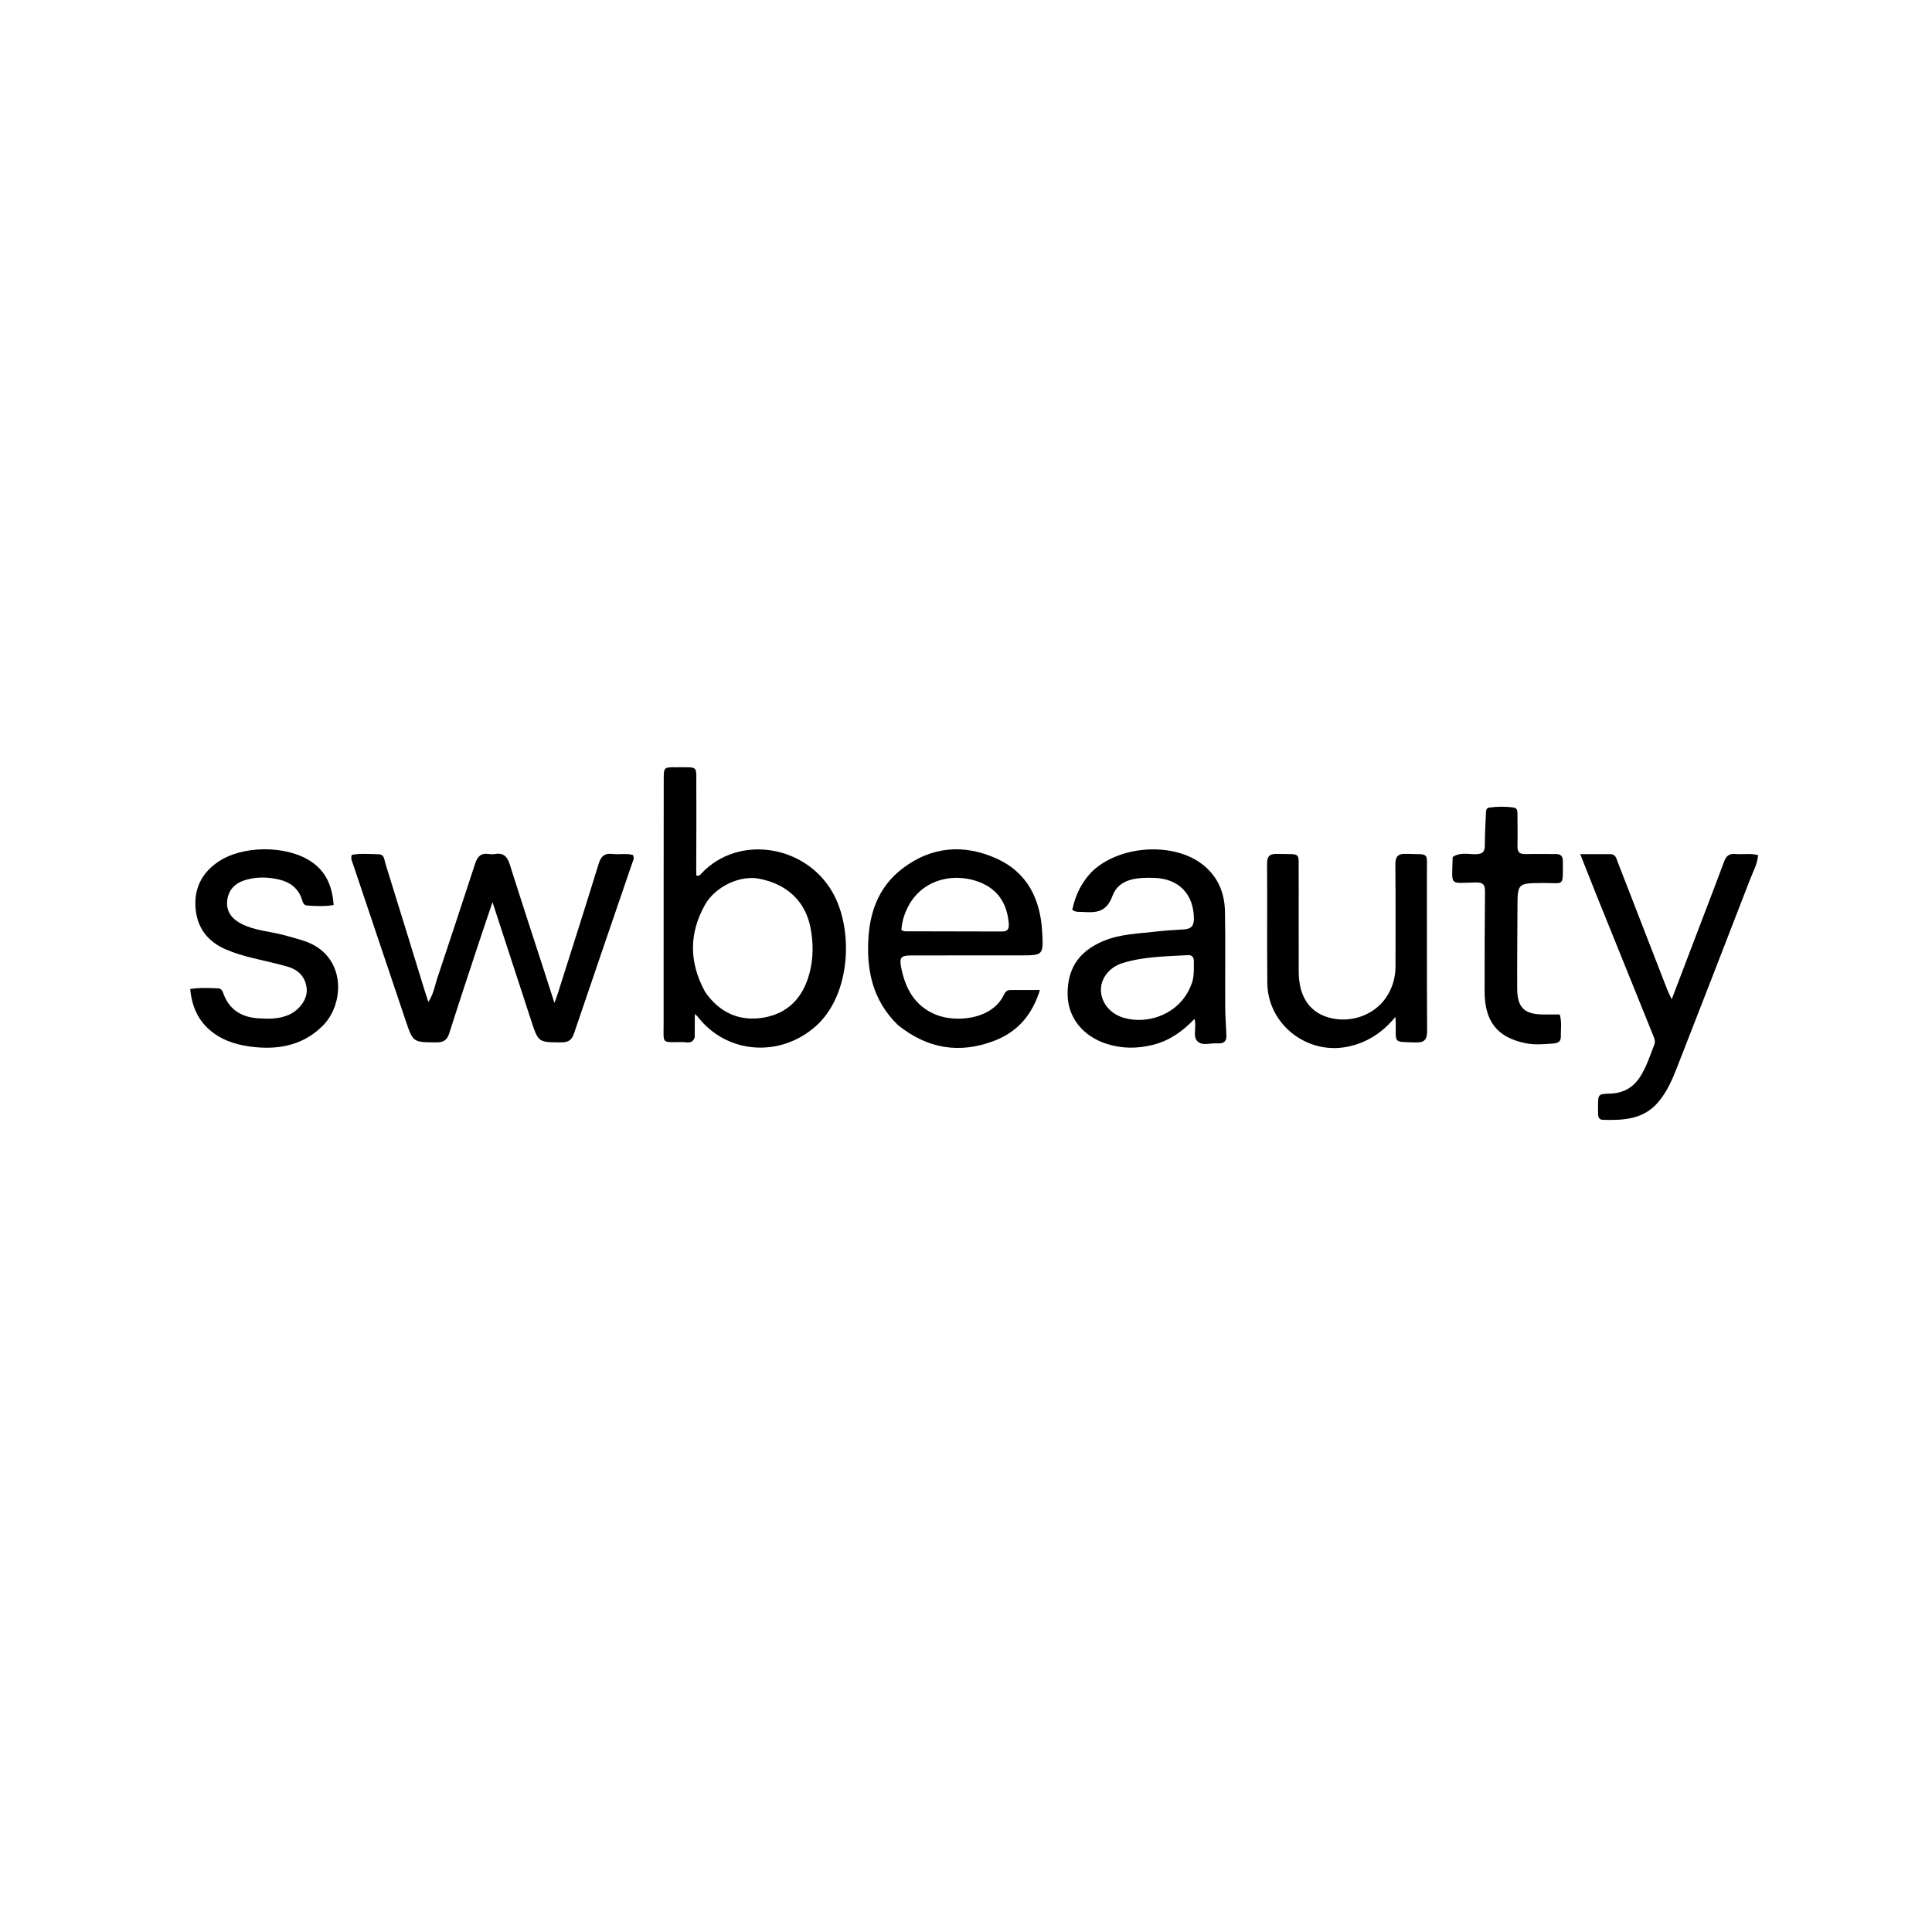
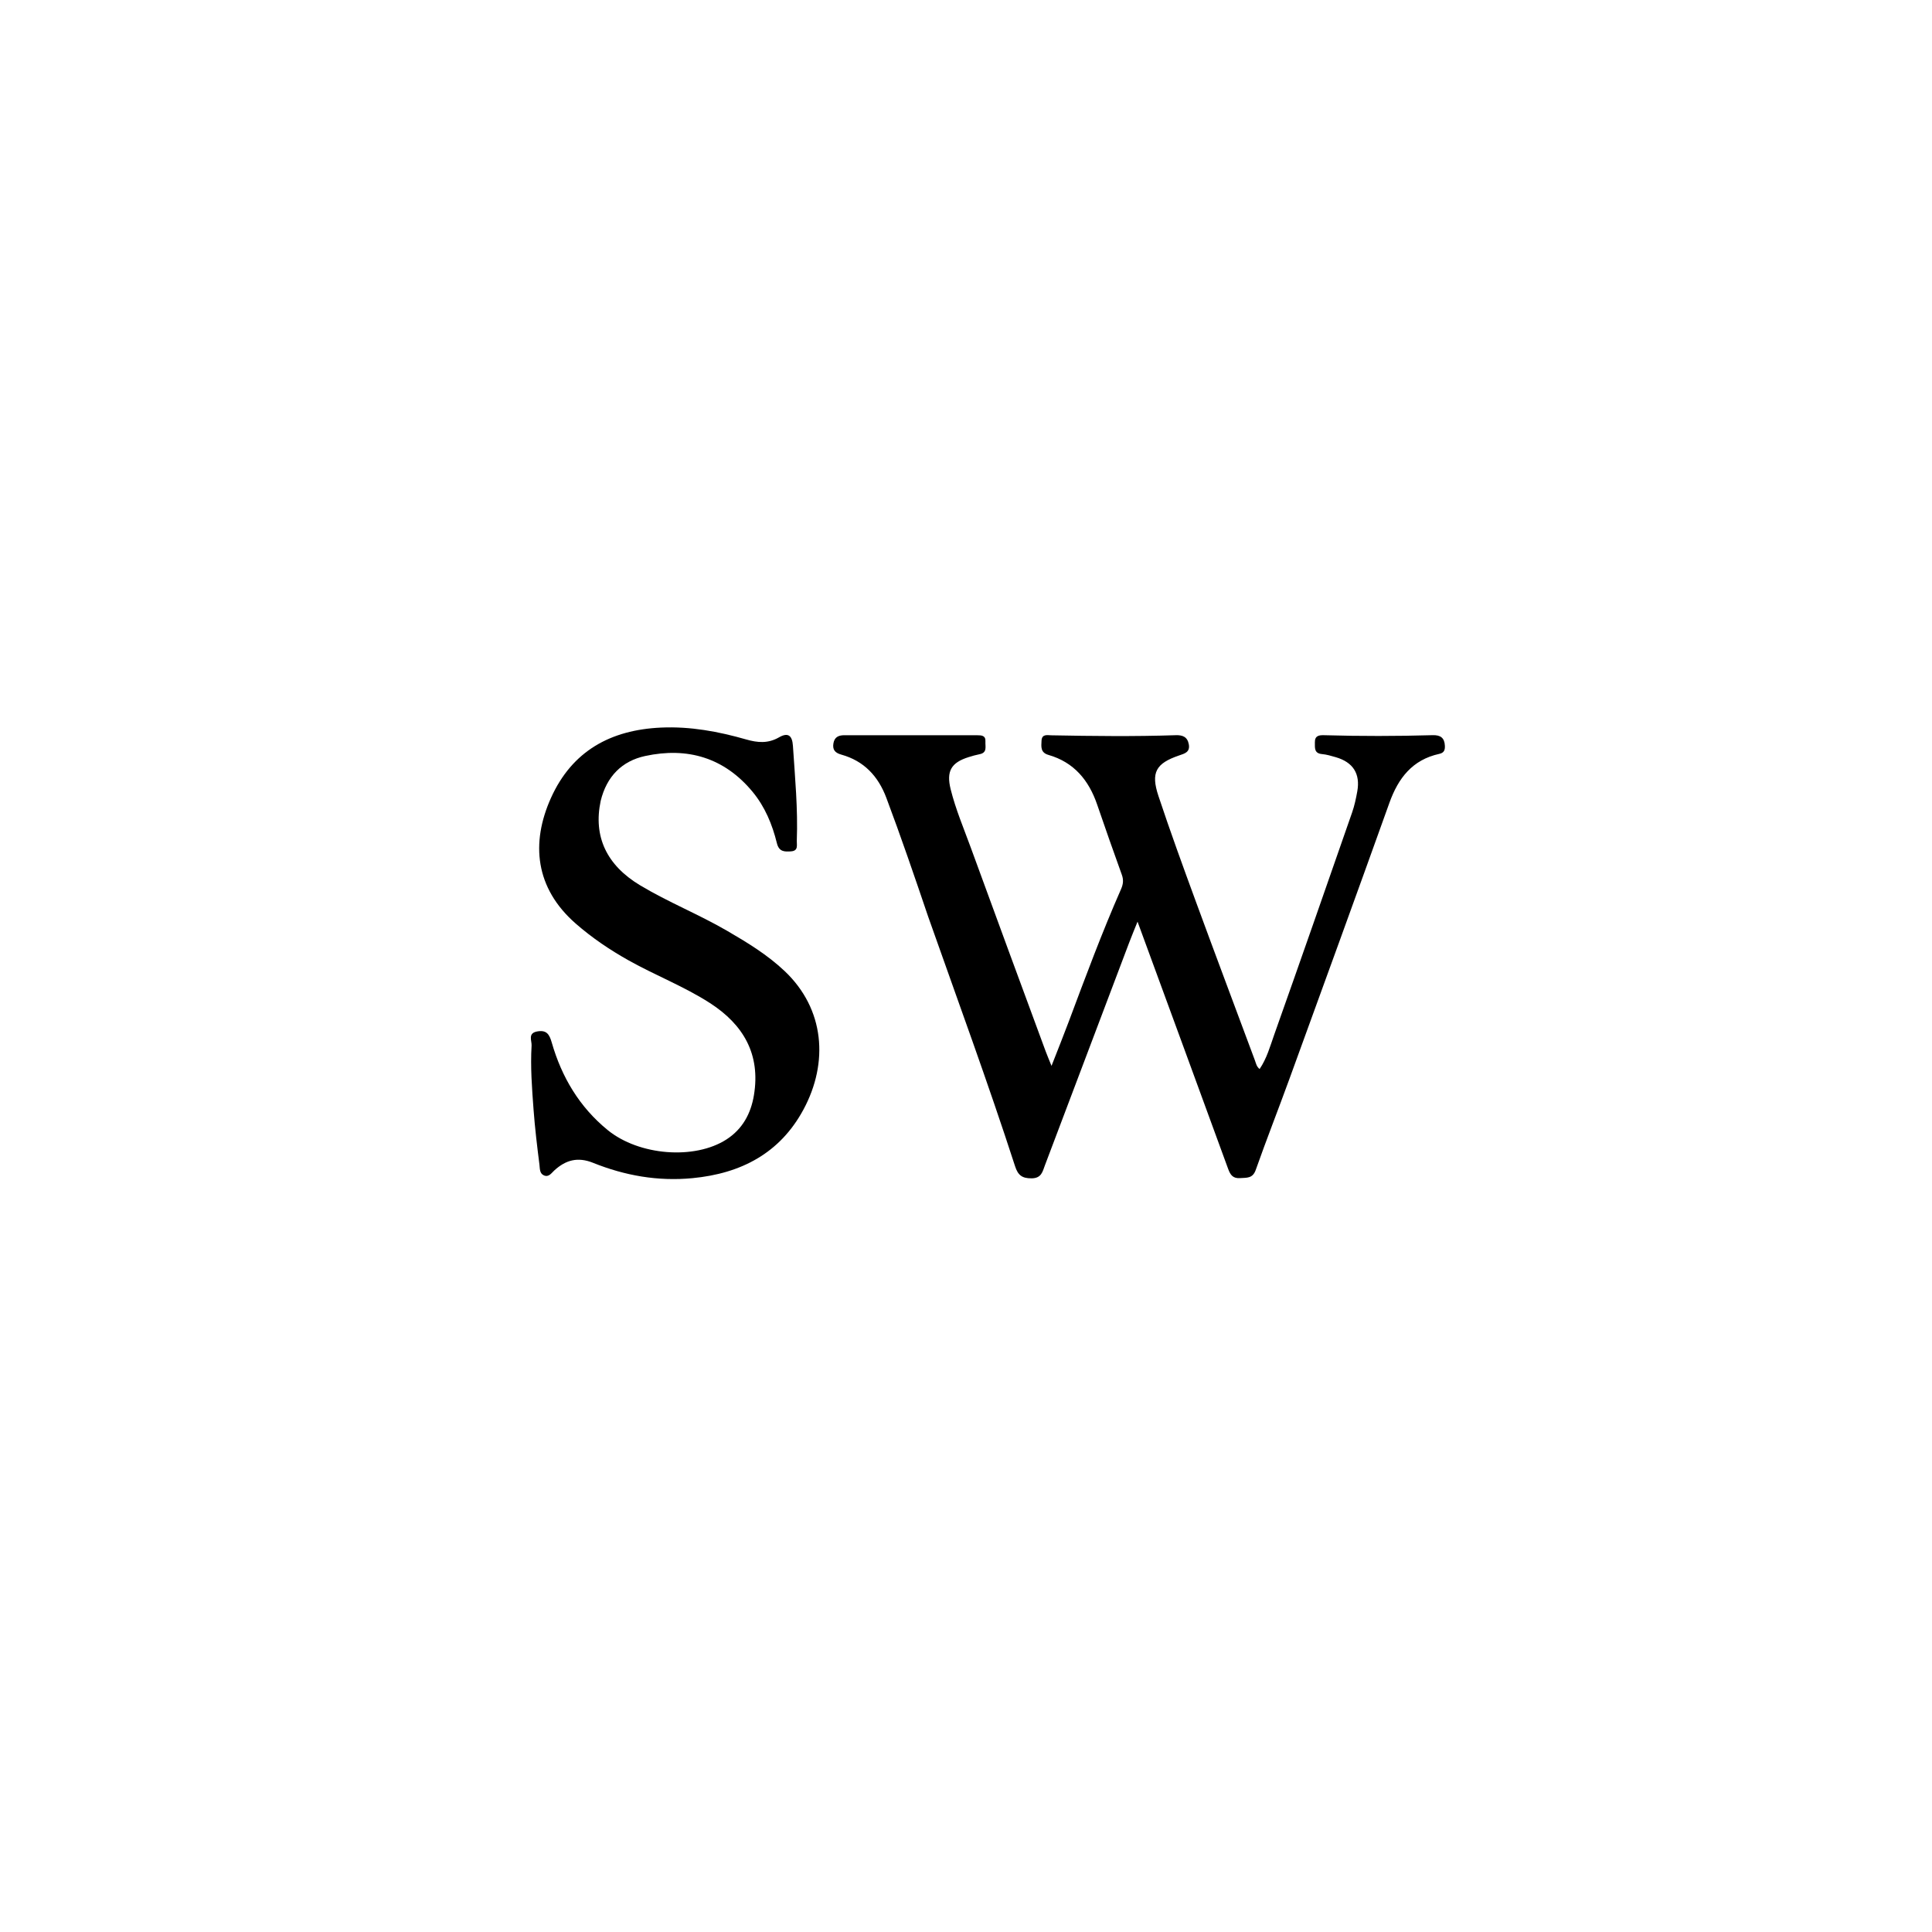
<svg xmlns="http://www.w3.org/2000/svg" version="1.1" id="Layer_1" x="0px" y="0px" width="100%" viewBox="0 0 1024 1024" enable-background="new 0 0 1024 1024" xml:space="preserve">
-   <path fill="#000000" opacity="1" stroke="none" d=" M232.148,517.34   C238.825,497.233 245.415,477.515 251.829,457.741   C253.036,454.022 254.9,452.016 258.989,452.635   C260.129,452.807 261.344,452.814 262.479,452.627   C267.029,451.876 268.94,454.207 270.223,458.271   C276.126,476.975 282.252,495.608 288.293,514.269   C290.032,519.642 291.753,525.02 293.865,531.587   C294.7,529.244 295.234,527.882 295.675,526.489   C302.905,503.661 310.221,480.858 317.257,457.97   C318.496,453.939 320.308,452.1 324.585,452.611   C328.187,453.041 331.888,452.184 335.405,453.131   C336.495,454.786 335.516,456.188 335.066,457.506   C324.807,487.567 314.434,517.59 304.262,547.68   C303.03,551.324 301.166,552.506 297.412,552.483   C285.409,552.412 285.357,552.567 281.577,541.061   C274.832,520.531 268.157,499.977 261.041,478.172   C258.224,486.524 255.733,493.778 253.331,501.061   C248.226,516.537 243.078,532.001 238.155,547.536   C237.02,551.12 235.281,552.504 231.425,552.482   C218.978,552.409 218.936,552.575 215.01,540.945   C205.649,513.211 196.325,485.465 187.01,457.715   C186.546,456.333 185.749,454.955 186.493,453.084   C191.122,452.245 195.933,452.668 200.717,452.779   C203.741,452.849 203.645,455.659 204.231,457.541   C211.302,480.232 218.271,502.955 225.273,525.668   C225.756,527.234 226.298,528.782 227.048,531.051   C229.98,526.567 230.516,521.952 232.148,517.34  z" />
-   <path fill="#000000" opacity="1" stroke="none" d=" M368.216,549.828   C366.87,553.643 363.928,552.322 361.716,552.32   C350.431,552.308 351.733,553.667 351.728,542.659   C351.706,499.537 351.757,456.415 351.789,413.293   C351.794,406.678 351.815,406.611 358.355,406.667   C370.585,406.769 368.955,405.256 369.052,417.246   C369.161,430.565 369.046,443.885 369.03,457.204   C369.027,459.514 369.029,461.823 369.029,463.963   C370.533,464.544 371.055,463.73 371.575,463.167   C391.54,441.538 428.987,447.919 442.524,475.329   C452.375,495.275 450.318,527.895 432.428,543.852   C413.57,560.673 385.222,558.82 369.739,538.803   C369.472,538.457 369.095,538.196 368.269,537.434   C368.269,541.789 368.269,545.571 368.216,549.828  M373.744,525.755   C381.289,536.688 391.88,541.554 404.781,539.337   C417.566,537.139 425.493,528.844 428.929,516.263   C431.166,508.07 431.167,499.874 429.562,491.609   C426.865,477.716 417.05,468.452 402.095,465.685   C392.213,463.857 379.13,469.828 373.665,479.556   C365.242,494.55 365.054,509.889 373.744,525.755  z" />
-   <path fill="#000000" opacity="1" stroke="none" d=" M579.392,461.372   C594.411,447.715 622.532,446.408 637.544,458.322   C645.594,464.711 649.083,473.319 649.263,483.178   C649.568,499.832 649.299,516.496 649.382,533.156   C649.407,538.312 649.766,543.469 650.014,548.623   C650.15,551.463 649.061,553.102 646.018,553.002   C645.851,552.997 645.683,553.027 645.518,553.011   C641.78,552.654 637.146,554.656 634.519,551.717   C632.06,548.968 634.355,544.334 633.093,540.055   C626.827,546.604 619.946,551.517 611.327,553.725   C602.87,555.892 594.556,555.888 586.267,553.166   C573.828,549.082 565.777,539.154 565.849,526.519   C565.917,514.419 570.753,504.641 584.835,498.748   C593.882,494.962 603.64,494.832 613.183,493.704   C617.963,493.139 622.783,492.912 627.589,492.588   C631.13,492.349 632.812,490.951 632.79,486.974   C632.717,473.95 624.874,465.749 611.852,465.297   C602.791,464.982 593.037,465.625 589.615,474.896   C586.275,483.946 580.551,483.742 573.544,483.329   C571.917,483.234 570.192,483.642 568.326,482.213   C569.982,474.435 573.231,467.364 579.392,461.372  M631.163,522.479   C633.063,518.407 632.733,514.054 632.766,509.746   C632.782,507.637 632.112,506.101 629.658,506.244   C617.924,506.929 606.074,506.943 594.735,510.537   C587.577,512.806 583.156,519.049 583.531,525.341   C583.925,531.952 588.689,537.446 595.719,539.49   C608.549,543.221 625.186,537.477 631.163,522.479  z" />
-   <path fill="#000000" opacity="1" stroke="none" d=" M475.821,543.208   C462.33,530.048 459.098,513.811 460.348,496.238   C461.371,481.853 466.596,469.283 478.334,460.325   C493.815,448.511 511.023,447.278 528.284,455.087   C544.37,462.365 551.382,476.398 552.354,493.639   C553.071,506.367 553.03,506.374 540.59,506.378   C521.425,506.384 502.26,506.368 483.095,506.394   C477.47,506.401 476.584,507.49 477.658,512.88   C479.887,524.071 484.876,533.254 496.067,537.814   C506.273,541.973 525.718,540.725 532.107,527.206   C532.777,525.789 533.75,524.715 535.517,524.721   C540.485,524.737 545.453,524.726 551.177,524.726   C547.098,537.97 539.241,546.913 527.091,551.597   C508.65,558.707 491.527,555.94 475.821,543.208  M482.26,478.809   C479.713,483.146 478.072,487.758 477.769,492.987   C478.536,493.24 479.136,493.609 479.737,493.61   C496.894,493.659 514.052,493.647 531.209,493.713   C534.218,493.725 534.877,492.119 534.673,489.56   C533.999,481.112 530.745,474.019 523.303,469.559   C512.054,462.817 492.126,462.763 482.26,478.809  z" />
-   <path fill="#000000" opacity="1" stroke="none" d=" M845.673,473.214   C842.998,466.407 840.437,459.968 837.552,452.714   C843.504,452.714 848.468,452.726 853.432,452.709   C856.336,452.698 856.685,454.981 857.465,456.996   C866.173,479.497 874.907,501.988 883.657,524.473   C884.238,525.966 884.998,527.389 886.049,529.647   C891.491,515.365 896.622,501.897 901.756,488.431   C905.787,477.856 909.895,467.311 913.805,456.692   C914.878,453.776 916.423,452.333 919.649,452.626   C923.597,452.986 927.617,452.171 931.816,453.21   C931.511,457.888 929.219,461.835 927.636,465.939   C914.764,499.318 901.782,532.655 888.77,565.98   C886.228,572.491 883.452,578.866 878.775,584.288   C870.853,593.47 860.296,593.823 849.471,593.525   C847.836,593.48 847.117,592.435 847.05,590.915   C846.984,589.418 846.982,587.916 846.993,586.417   C847.039,579.831 847.045,579.847 853.546,579.632   C860.371,579.407 865.661,576.42 869.338,570.663   C872.684,565.425 874.532,559.522 876.787,553.796   C877.485,552.022 876.93,550.588 876.299,549.029   C866.118,523.884 855.954,498.732 845.673,473.214  z" />
-   <path fill="#000000" opacity="1" stroke="none" d=" M134.382,507.883   C129.12,506.631 124.339,505.209 119.747,503.228   C110.617,499.29 104.926,492.497 103.762,482.549   C102.49,471.679 106.532,462.976 115.639,456.773   C128.475,448.031 151.561,447.925 164.606,456.44   C172.85,461.821 176.13,469.729 176.833,479.684   C171.96,480.5 167.349,480.26 162.758,479.949   C160.644,479.805 160.423,477.722 159.886,476.256   C157.862,470.733 153.806,467.639 148.293,466.272   C142.218,464.765 136.08,464.643 130.063,466.424   C124.682,468.016 121.068,471.555 120.428,477.327   C119.769,483.273 123.069,487.155 128.005,489.671   C135.07,493.273 143.054,493.62 150.57,495.644   C154.097,496.594 157.63,497.543 161.098,498.681   C183.445,506.012 182.945,531.473 171.332,543.382   C161.423,553.544 148.759,556.372 135.07,554.996   C126.896,554.174 118.994,552.107 112.33,546.875   C105.106,541.203 101.696,533.623 100.826,524.21   C106.061,523.364 110.864,523.679 115.648,523.852   C117.458,523.918 117.941,525.393 118.497,526.871   C121.69,535.358 128.226,539.183 136.944,539.739   C142.441,540.088 147.929,540.175 153.139,537.843   C158.768,535.324 162.988,529.517 162.569,524.276   C162.073,518.08 158.412,514.135 152.667,512.427   C146.785,510.678 140.743,509.47 134.382,507.883  z" />
-   <path fill="#000000" opacity="1" stroke="none" d=" M688.328,479   C688.334,491.333 688.328,503.167 688.348,515   C688.369,527.742 693.7,536.096 703.728,539.158   C715.296,542.69 728.219,538.29 734.694,528.635   C738.04,523.647 739.646,518.143 739.648,512.16   C739.654,494.326 739.756,476.492 739.57,458.661   C739.525,454.324 740.481,452.386 745.338,452.564   C757.982,453.029 756.242,451.072 756.281,463.438   C756.369,490.937 756.203,518.438 756.406,545.936   C756.441,550.804 755.327,552.715 750.064,552.523   C738.293,552.094 739.881,553.197 739.784,542.311   C739.777,541.513 739.69,540.716 739.584,539   C732.563,547.476 724.449,552.685 714.243,554.782   C692.795,559.187 671.937,542.941 671.705,521.031   C671.483,500.034 671.74,479.032 671.573,458.033   C671.54,453.934 672.784,452.474 676.961,452.592   C690.368,452.971 688.105,450.943 688.315,464   C688.392,468.832 688.327,473.667 688.328,479  z" />
-   <path fill="#000000" opacity="1" stroke="none" d=" M769.95,454.236   C773.972,451.534 778.203,452.845 782.253,452.749   C785.67,452.669 787.013,451.561 787,448.095   C786.979,442.607 787.303,437.117 787.559,431.631   C787.625,430.206 787.374,428.28 789.388,428.018   C793.685,427.459 798.037,427.406 802.324,428.034   C804.495,428.352 804.27,430.458 804.285,432.087   C804.338,437.582 804.416,443.081 804.295,448.574   C804.228,451.581 805.415,452.756 808.421,452.683   C813.748,452.554 819.08,452.727 824.409,452.651   C827.09,452.613 828.356,453.599 828.345,456.424   C828.287,470.541 829.458,467.894 817.695,468.006   C804.329,468.133 804.335,468.021 804.287,481.409   C804.237,495.566 804.075,509.723 804.141,523.879   C804.189,534.079 807.936,537.66 818.059,537.689   C820.867,537.696 823.675,537.69 826.697,537.69   C827.883,541.762 827.206,545.741 827.268,549.666   C827.312,552.413 825.102,552.958 823.179,553.1   C818.208,553.469 813.172,553.903 808.249,552.859   C793.493,549.727 786.906,541.324 786.873,525.489   C786.836,508.001 786.94,490.513 787.069,473.026   C787.095,469.599 786.778,467.638 782.242,467.721   C767.85,467.986 769.564,470.112 769.95,454.236  z" />
+   <path fill="#000000" opacity="1" stroke="none" d=" M491.945,485.839   C484.716,464.517 477.562,443.586 469.783,422.871   C465.465,411.371 457.916,403.305 445.921,399.963   C442.552,399.024 441.146,397.352 441.742,393.926   C442.316,390.627 444.531,389.68 447.516,389.682   C471.007,389.694 494.498,389.699 517.989,389.697   C520.302,389.697 522.486,389.834 522.294,393.022   C522.135,395.657 523.421,398.937 519.18,399.752   C517.228,400.127 515.303,400.69 513.402,401.285   C504.115,404.191 501.493,408.775 503.869,418.327   C506.526,429.007 510.848,439.134 514.603,449.439   C527.7,485.383 540.979,521.262 554.202,557.16   C554.997,559.316 555.913,561.428 557.327,564.937   C560.688,556.318 563.693,548.87 566.507,541.35   C575.313,517.816 584.057,494.258 594.181,471.248   C595.333,468.629 595.576,466.36 594.596,463.642   C590.138,451.282 585.773,438.888 581.518,426.456   C577.097,413.539 569.236,404.015 555.729,400.129   C551.403,398.885 551.879,395.781 552.031,392.615   C552.21,388.903 555.101,389.689 557.239,389.729   C579.216,390.137 601.192,390.403 623.166,389.67   C626.784,389.549 629.341,390.514 630.082,394.458   C630.869,398.648 627.916,399.394 624.979,400.395   C612.648,404.598 609.845,409.401 614.005,421.918   C620.243,440.689 627.018,459.286 633.835,477.858   C644.151,505.966 654.703,533.988 665.141,562.052   C665.713,563.59 665.959,565.278 667.615,566.605   C671.458,560.976 673.198,554.5 675.387,548.33   C689.297,509.135 702.989,469.864 716.661,430.586   C717.911,426.994 718.712,423.214 719.386,419.461   C721.066,410.106 717.182,404 708,401.335   C705.609,400.641 703.176,399.901 700.717,399.68   C696.441,399.296 696.959,396.376 696.912,393.506   C696.852,389.871 699.122,389.599 701.885,389.678   C721.042,390.221 740.201,390.206 759.356,389.657   C763.471,389.54 765.632,391.049 765.816,395.284   C765.917,397.592 765.366,399.018 762.822,399.575   C748.63,402.682 741.121,412.374 736.424,425.486   C718.922,474.347 701.154,523.113 683.405,571.885   C677.547,587.986 671.269,603.935 665.564,620.088   C663.936,624.695 660.83,624.17 657.319,624.423   C653.497,624.7 652.114,622.734 650.96,619.574   C635.105,576.161 619.166,532.78 602.921,488.5   C601.261,492.644 599.818,496.078 598.501,499.56   C583.607,538.926 568.75,578.306 553.821,617.659   C552.587,620.912 552.05,624.495 546.775,624.539   C541.659,624.583 539.531,622.83 538.005,618.117   C523.654,573.816 507.573,530.113 491.945,485.839  z" />
+   <path fill="#000000" opacity="1" stroke="none" d=" M318.381,424.453   C314.35,443.407 321.558,458.598 339.288,469.241   C354.161,478.169 370.331,484.607 385.317,493.311   C396.121,499.585 406.76,506.054 415.919,514.732   C437.083,534.784 439.267,563.158 425.874,588.041   C413.394,611.229 392.778,621.99 366.993,624.452   C348.639,626.204 331.172,623.088 314.329,616.315   C306.184,613.04 299.808,614.841 293.776,620.378   C292.232,621.796 290.894,624.057 288.337,623   C285.918,621.999 286.172,619.306 285.924,617.345   C284.693,607.617 283.517,597.87 282.794,588.094   C281.959,576.813 281.08,565.5 281.75,554.18   C281.906,551.556 279.578,547.564 284.813,546.67   C289.698,545.836 291.18,548.181 292.435,552.554   C297.699,570.894 307.124,586.759 322.076,598.952   C338.723,612.528 368.165,614.804 385.026,603.937   C393.578,598.425 397.99,590.181 399.596,580.479   C403.177,558.851 394.073,543.089 376.242,531.61   C362.615,522.836 347.439,517.007 333.344,509.117   C323.296,503.492 313.857,497.139 305.124,489.502   C283.614,470.69 281.291,446.812 292.002,422.969   C303.223,397.992 323.694,386.845 350.362,385.633   C365.839,384.93 380.811,387.714 395.577,391.951   C401.507,393.652 407.073,394.156 412.857,390.825   C417.619,388.082 419.9,389.732 420.264,395.271   C421.366,412.028 422.963,428.768 422.316,445.593   C422.228,447.872 423.286,450.941 419.284,451.237   C415.784,451.495 412.887,451.477 411.768,446.909   C409.334,436.976 405.44,427.577 398.833,419.614   C383.834,401.535 364.355,395.864 341.95,400.697   C329.659,403.348 321.554,411.503 318.381,424.453  z" />
</svg>
